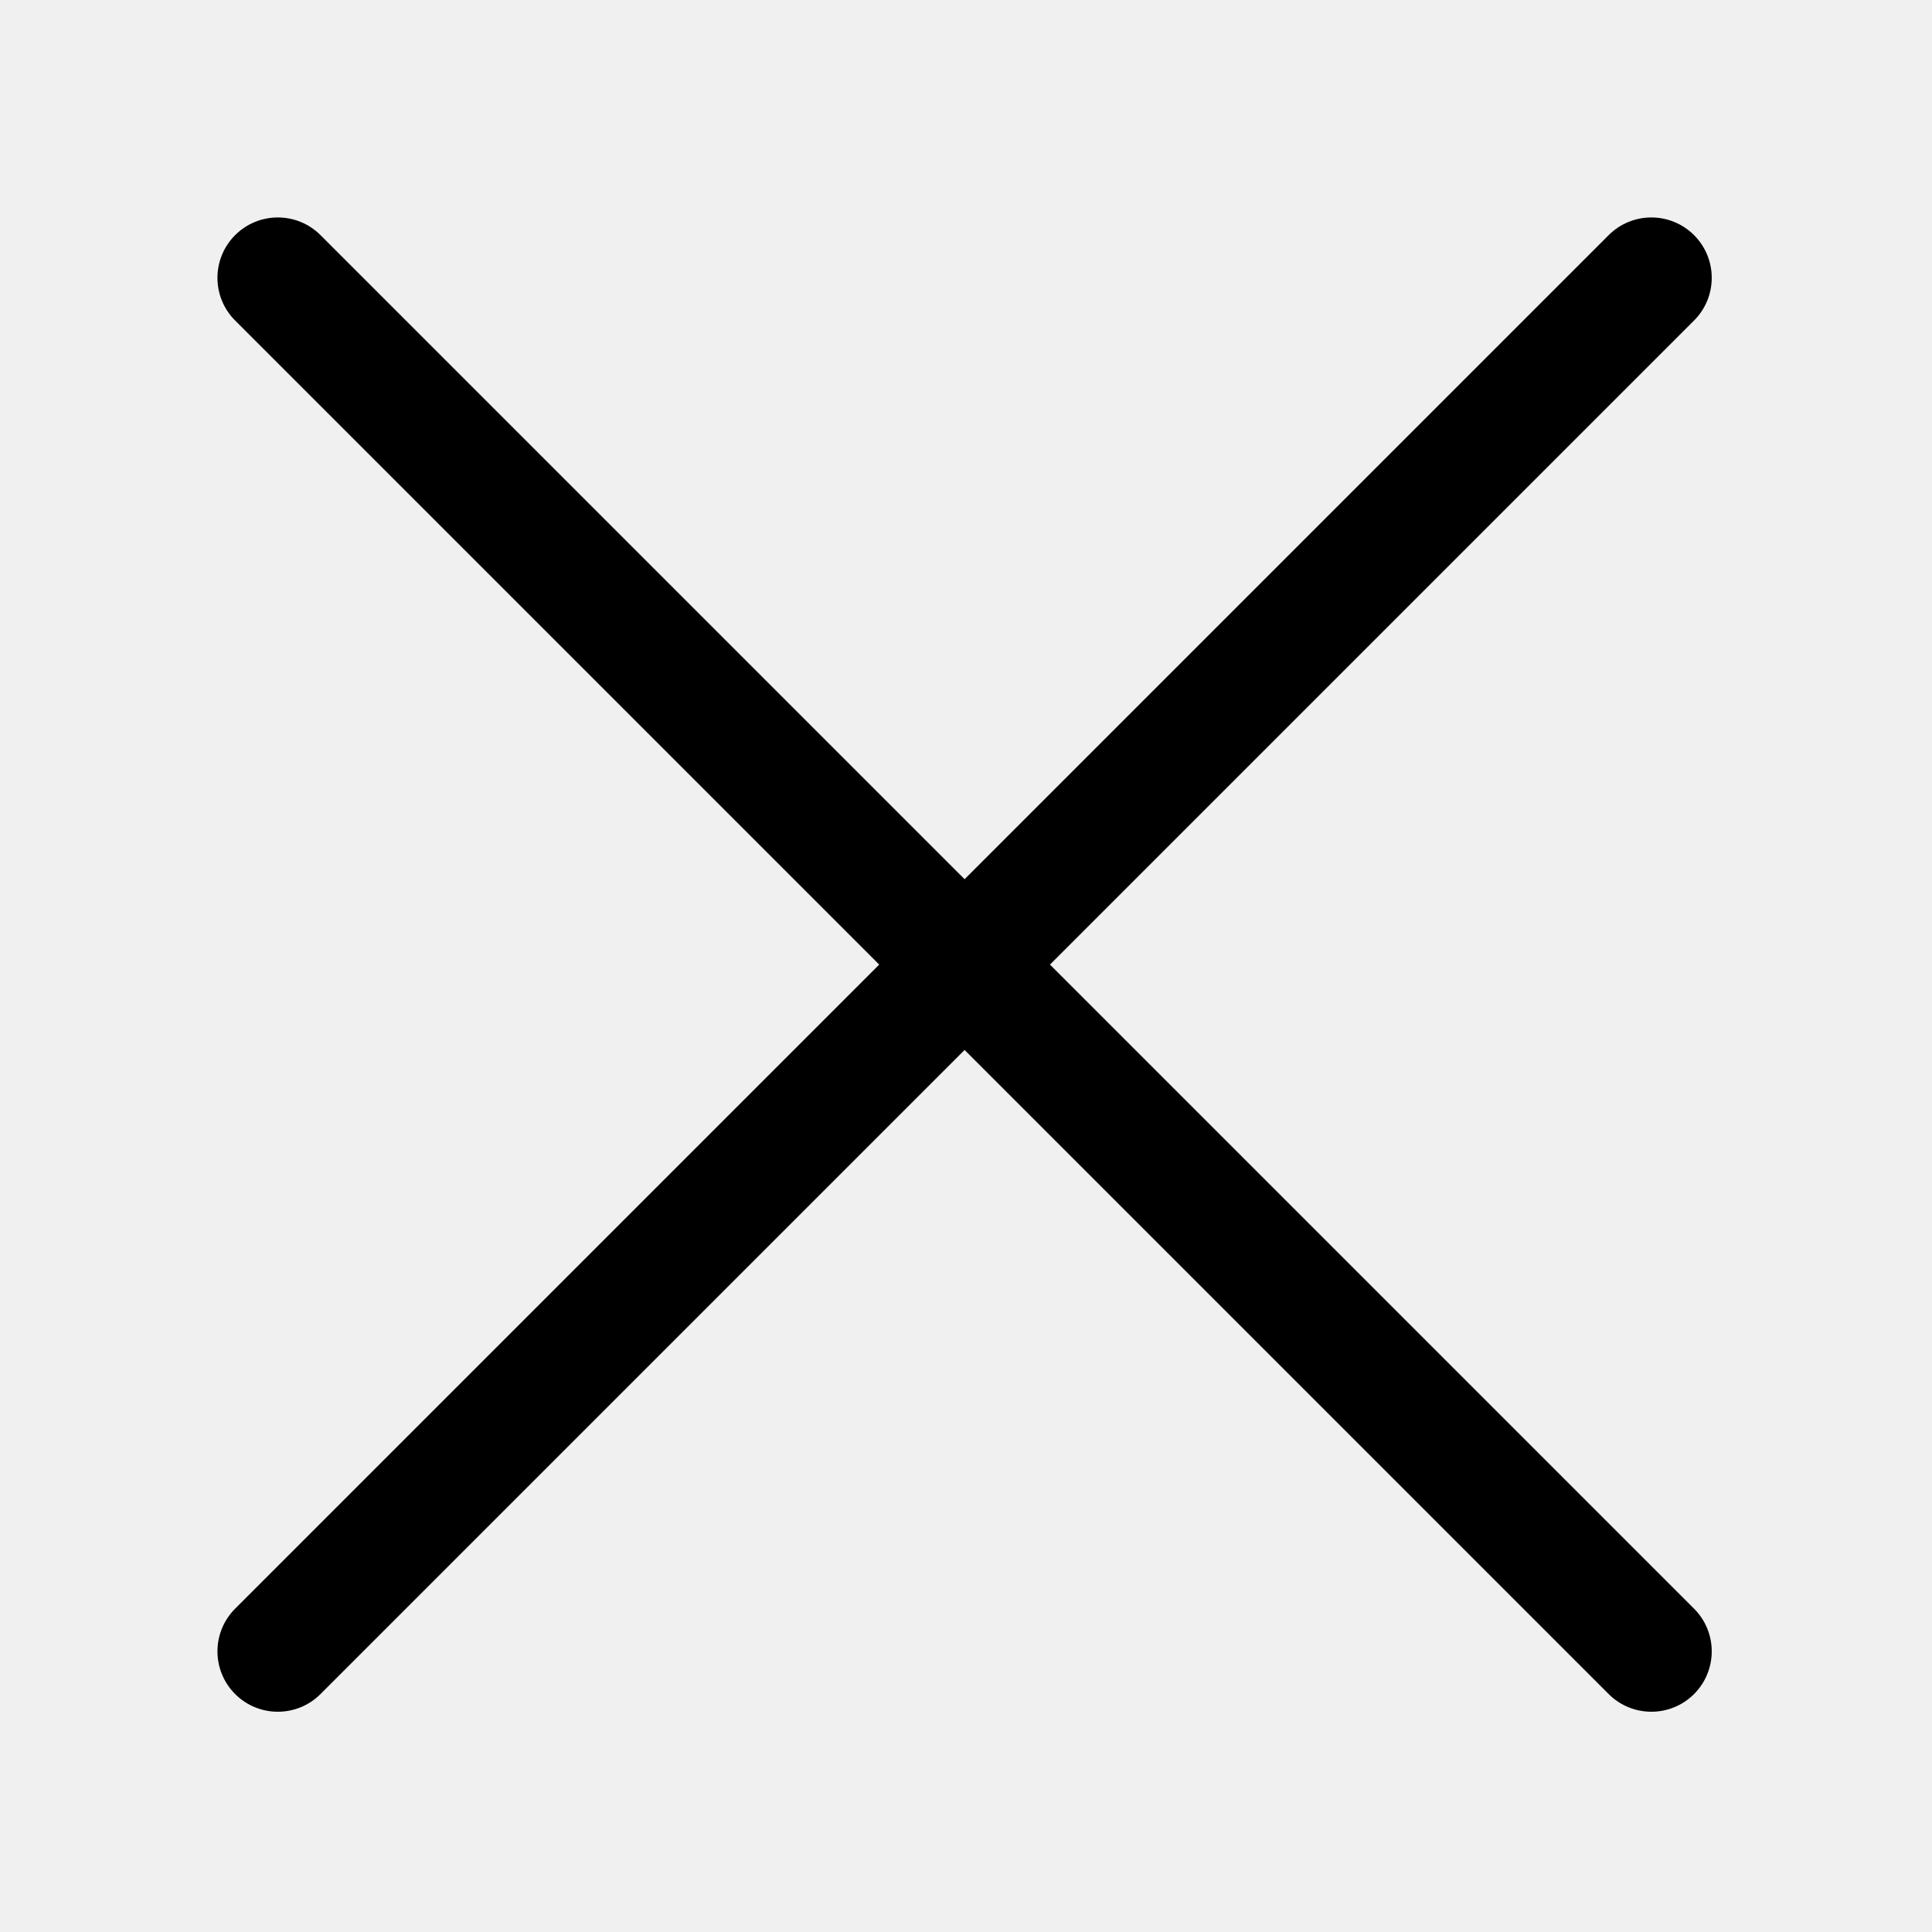
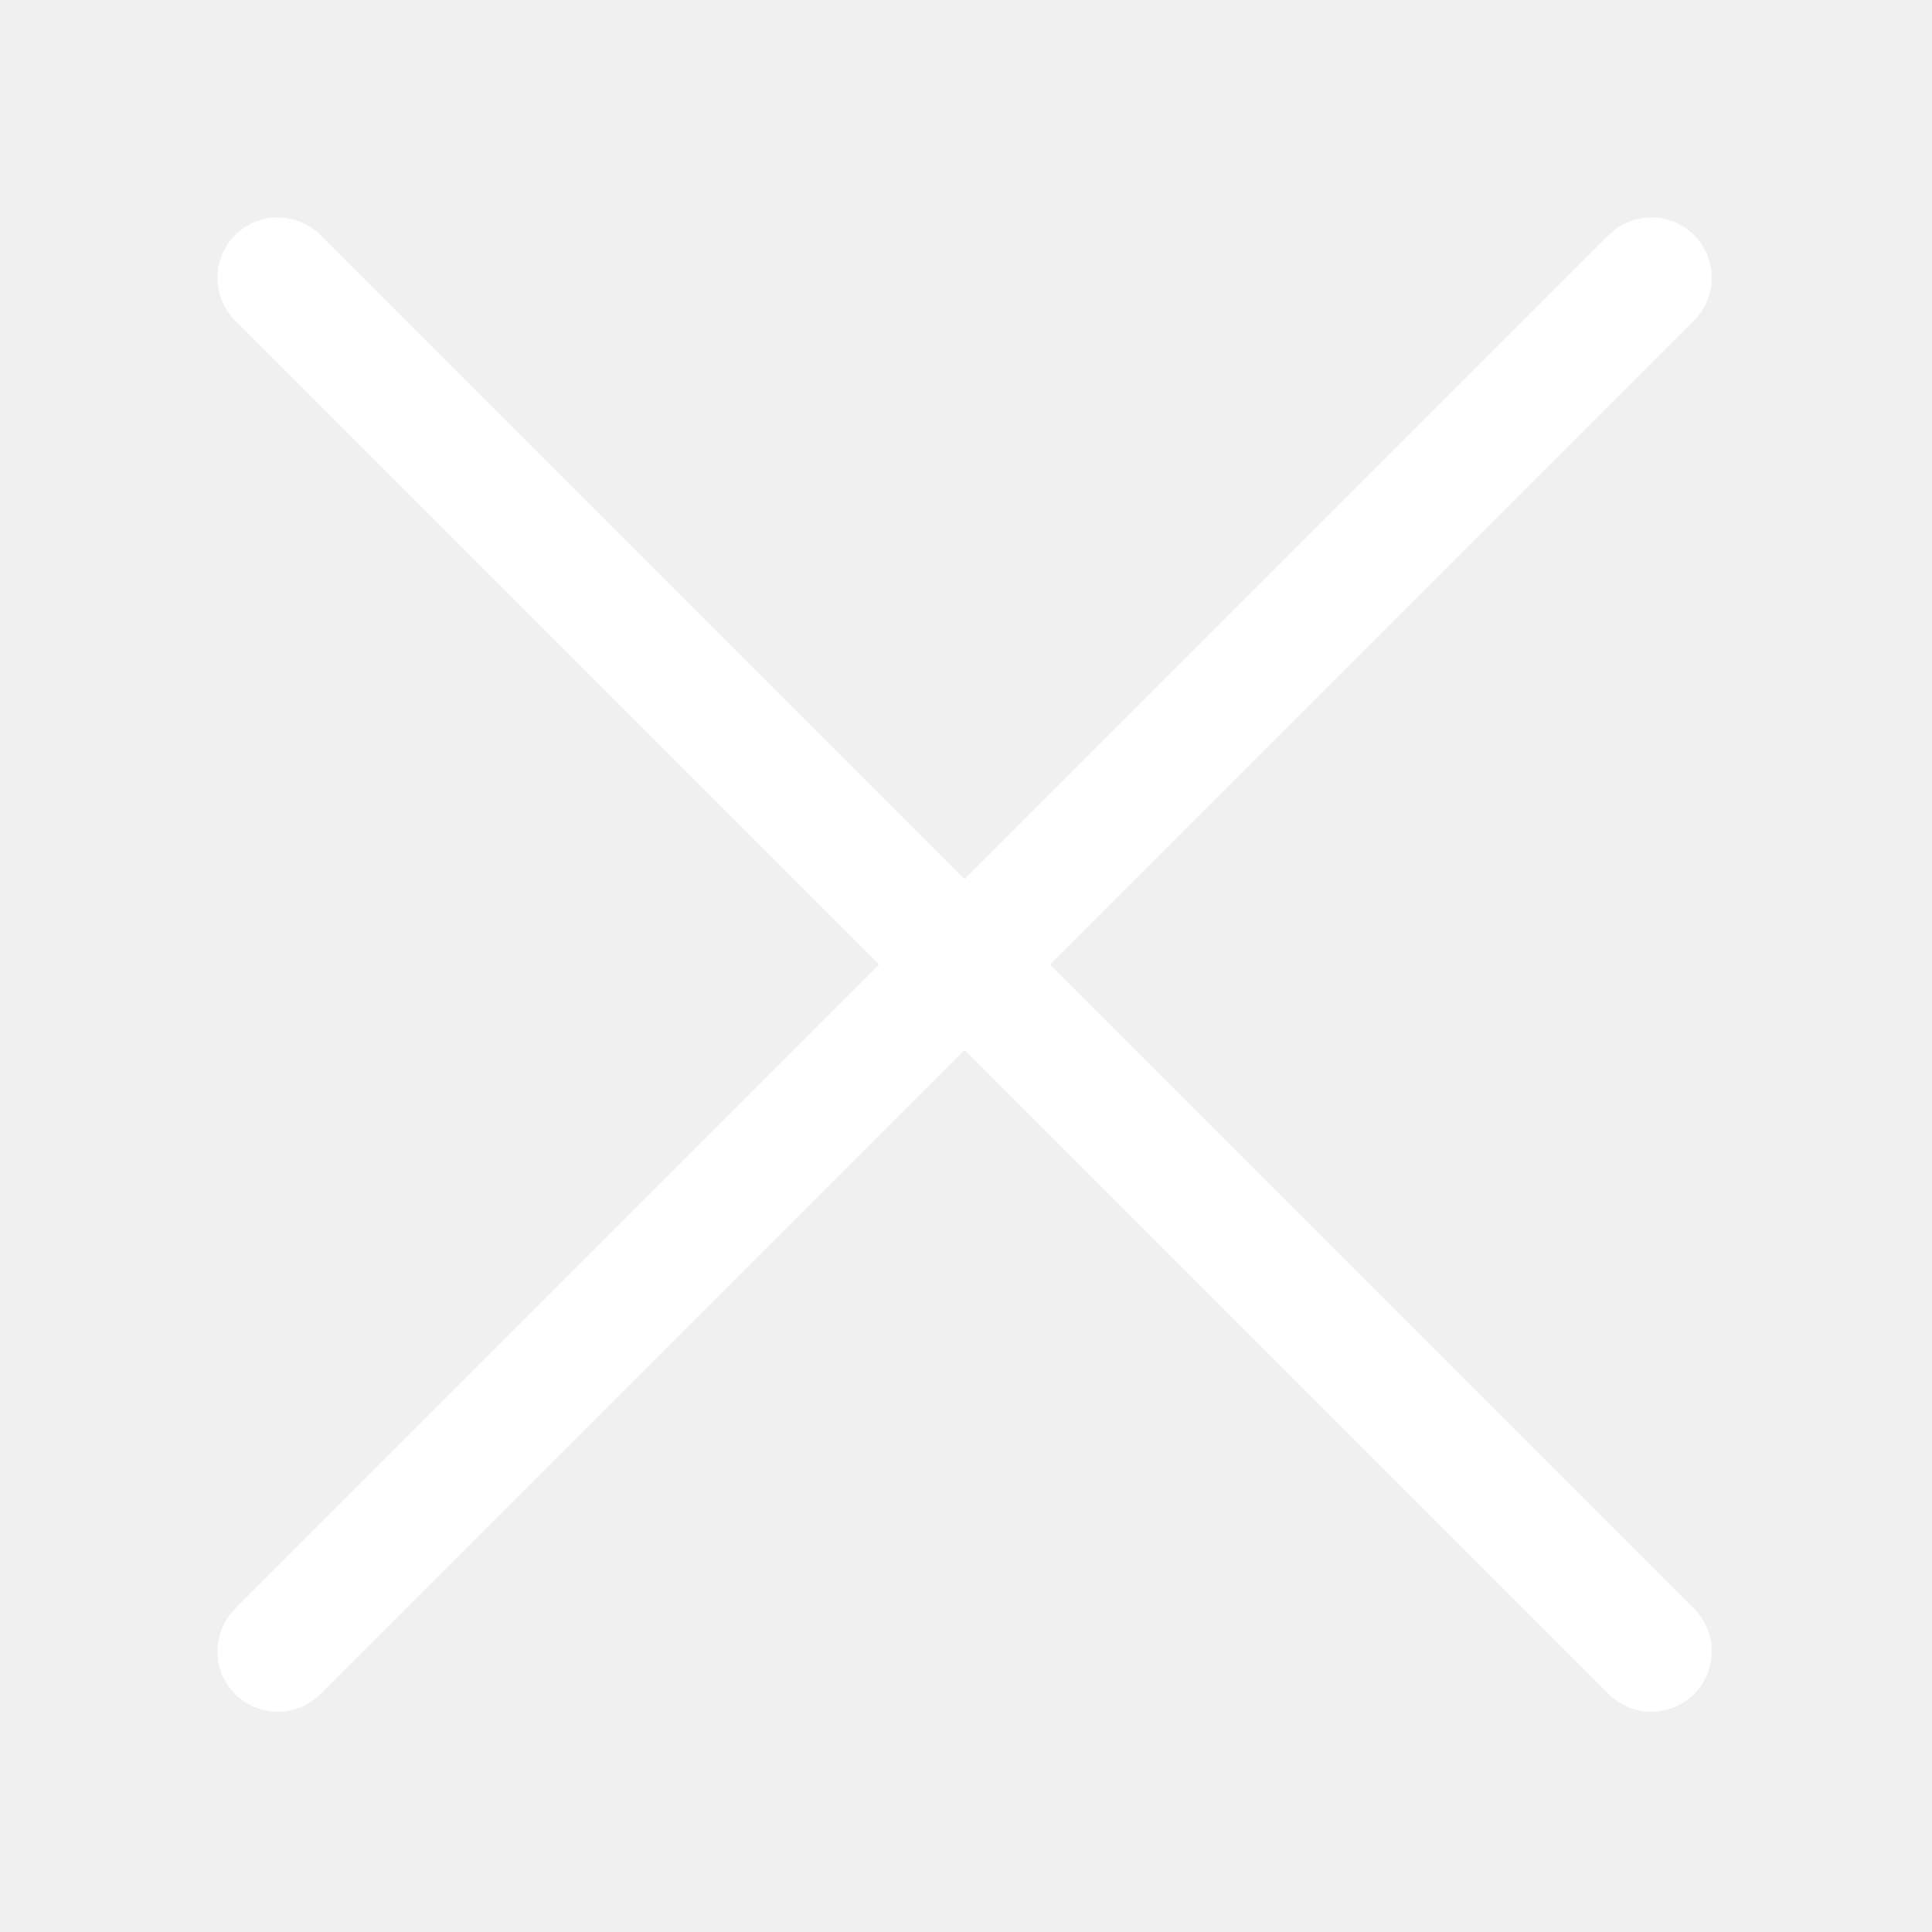
<svg xmlns="http://www.w3.org/2000/svg" width="512" height="512" viewBox="0 0 512 512" fill="none">
-   <path fill-rule="evenodd" clip-rule="evenodd" d="M84.941 448.942C78.692 455.19 68.562 455.19 62.313 448.942C56.065 442.693 56.065 432.563 62.313 426.314L233 255.628L62.313 84.942C56.065 78.693 56.065 68.563 62.313 62.314C68.562 56.066 78.692 56.066 84.941 62.314L255.627 233.001L426.313 62.314C432.562 56.066 442.692 56.066 448.941 62.314C455.189 68.563 455.189 78.693 448.941 84.942L278.254 255.628L448.941 426.314C455.189 432.563 455.189 442.693 448.941 448.942C442.692 455.19 432.562 455.19 426.313 448.942L255.627 278.255L84.941 448.942Z" fill="black" />
+   <path fill-rule="evenodd" clip-rule="evenodd" d="M84.941 448.942C78.692 455.19 68.562 455.19 62.313 448.942C56.065 442.693 56.065 432.563 62.313 426.314L233 255.628L62.313 84.942C56.065 78.693 56.065 68.563 62.313 62.314C68.562 56.066 78.692 56.066 84.941 62.314L255.627 233.001L426.313 62.314C432.562 56.066 442.692 56.066 448.941 62.314C455.189 68.563 455.189 78.693 448.941 84.942L278.254 255.628L448.941 426.314C455.189 432.563 455.189 442.693 448.941 448.942C442.692 455.19 432.562 455.19 426.313 448.942L255.627 278.255L84.941 448.942Z" fill="white" />
</svg>
